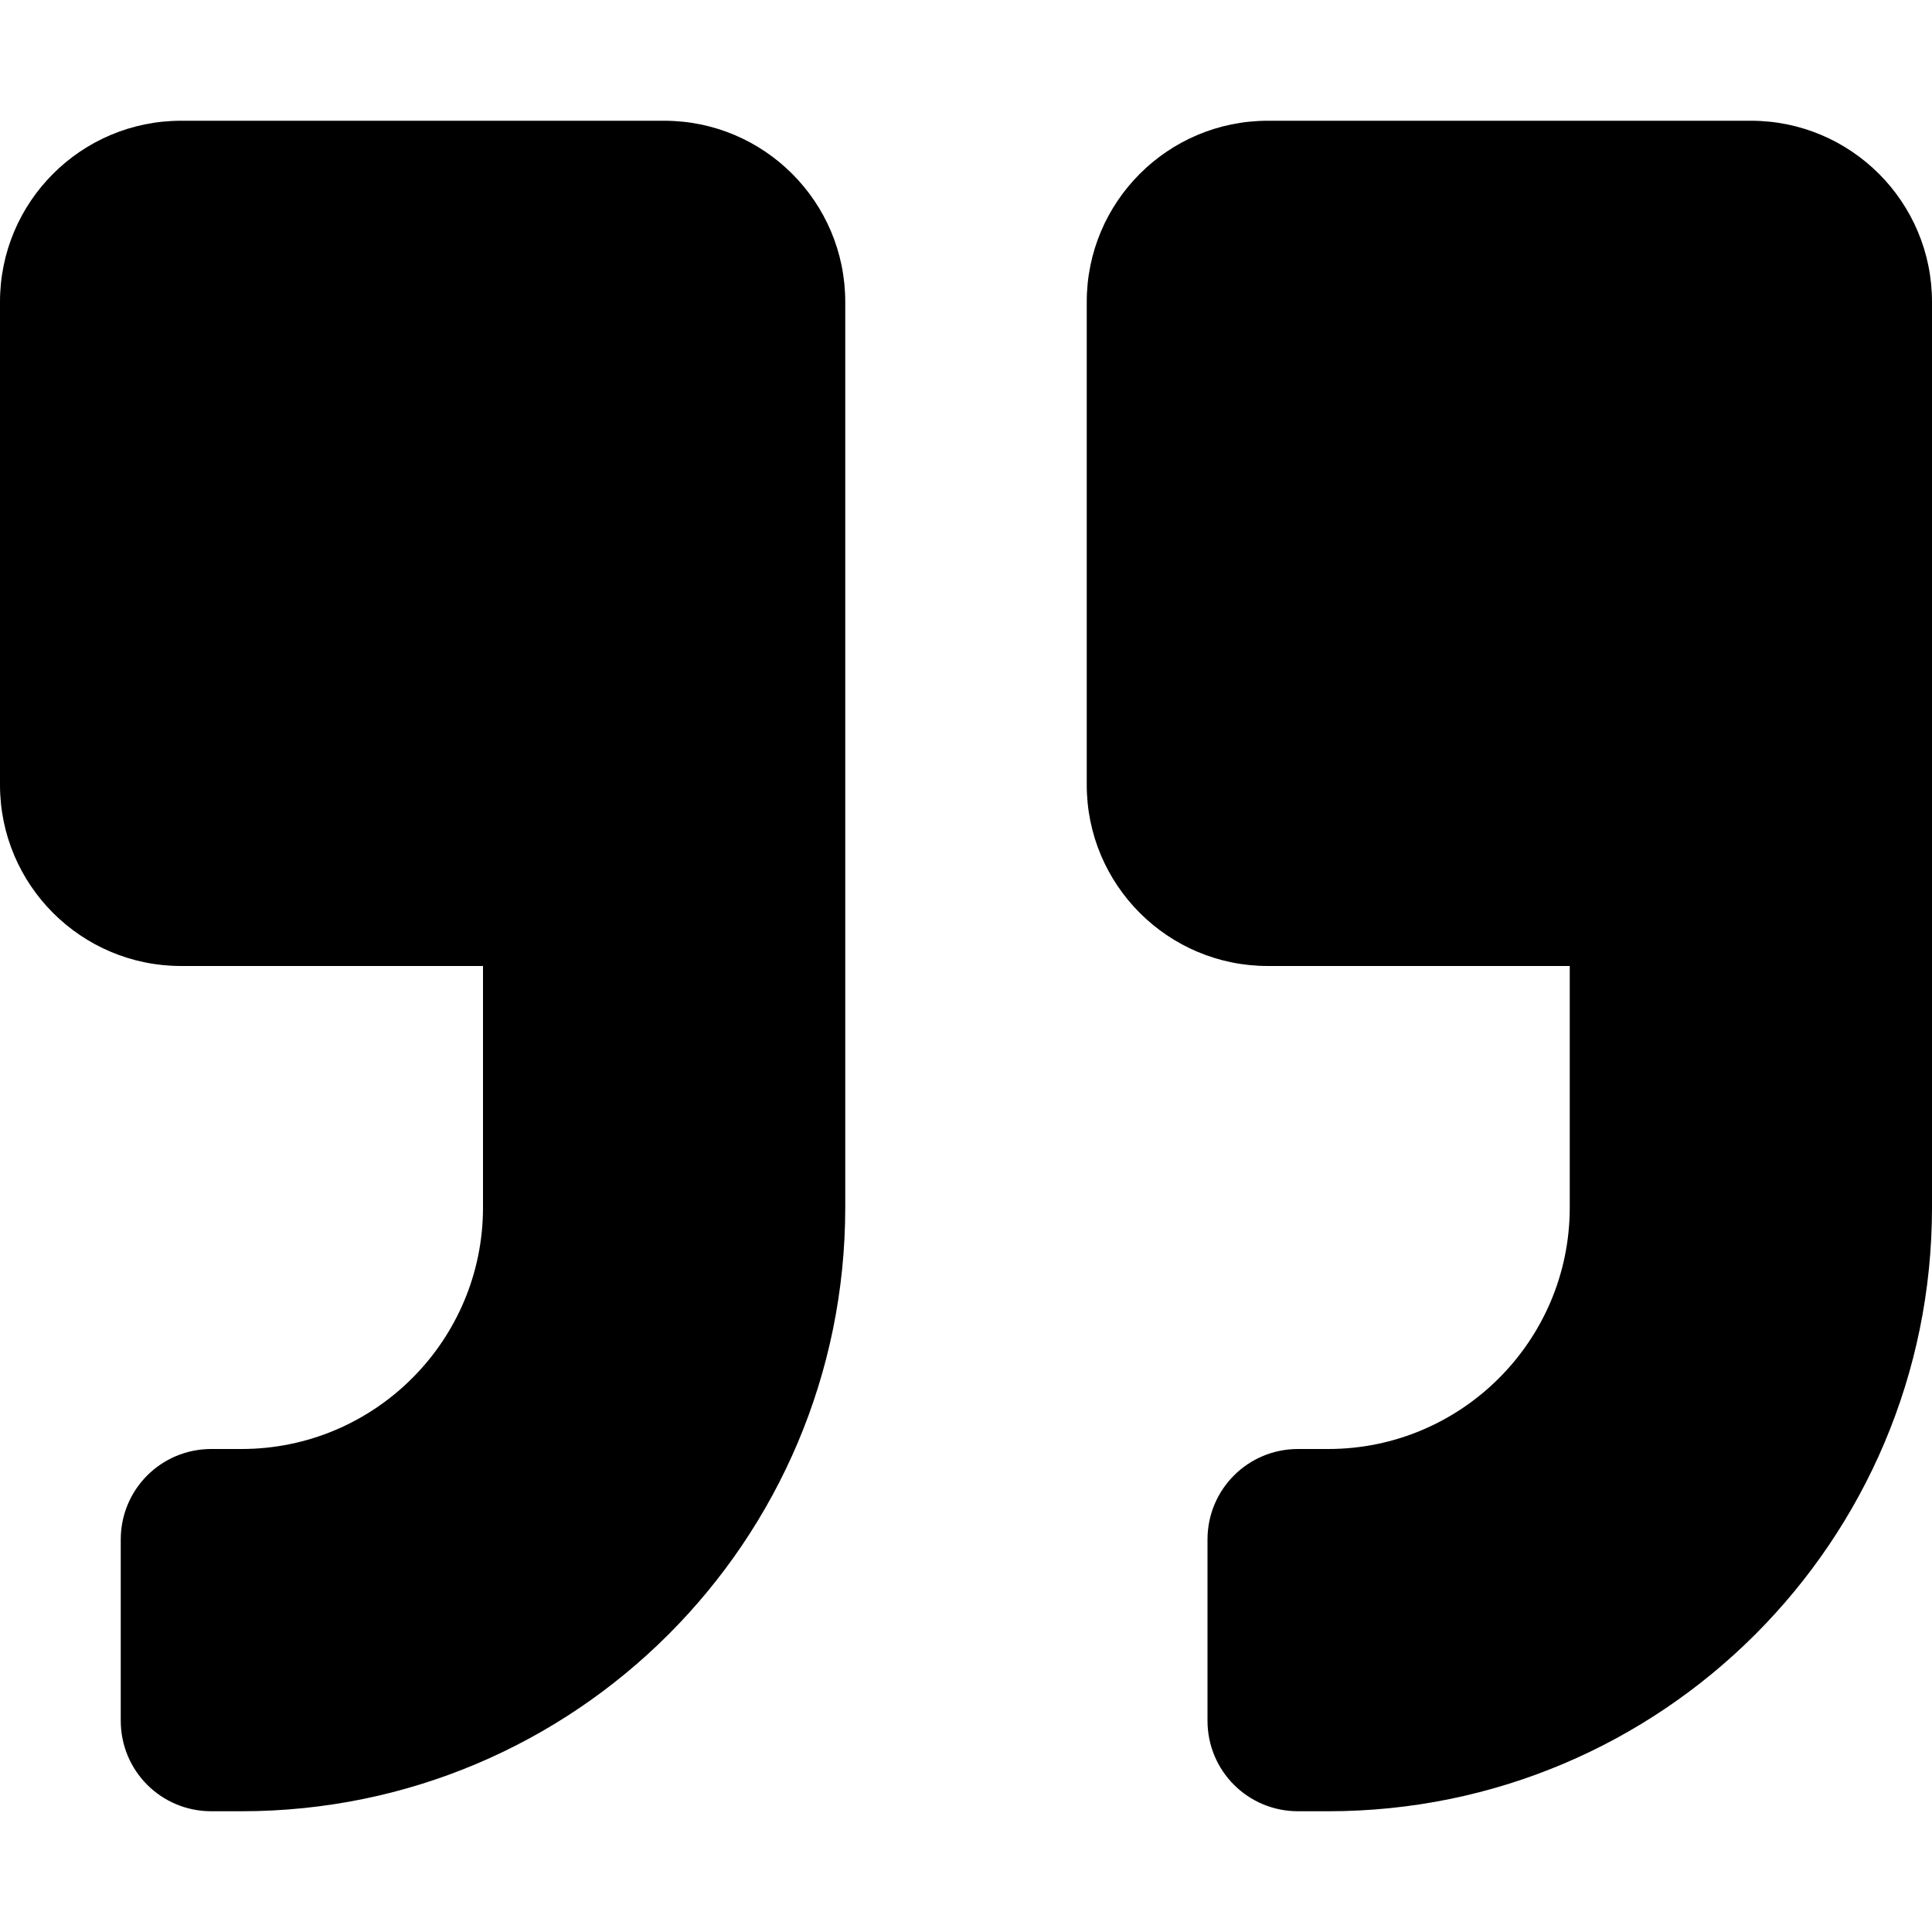
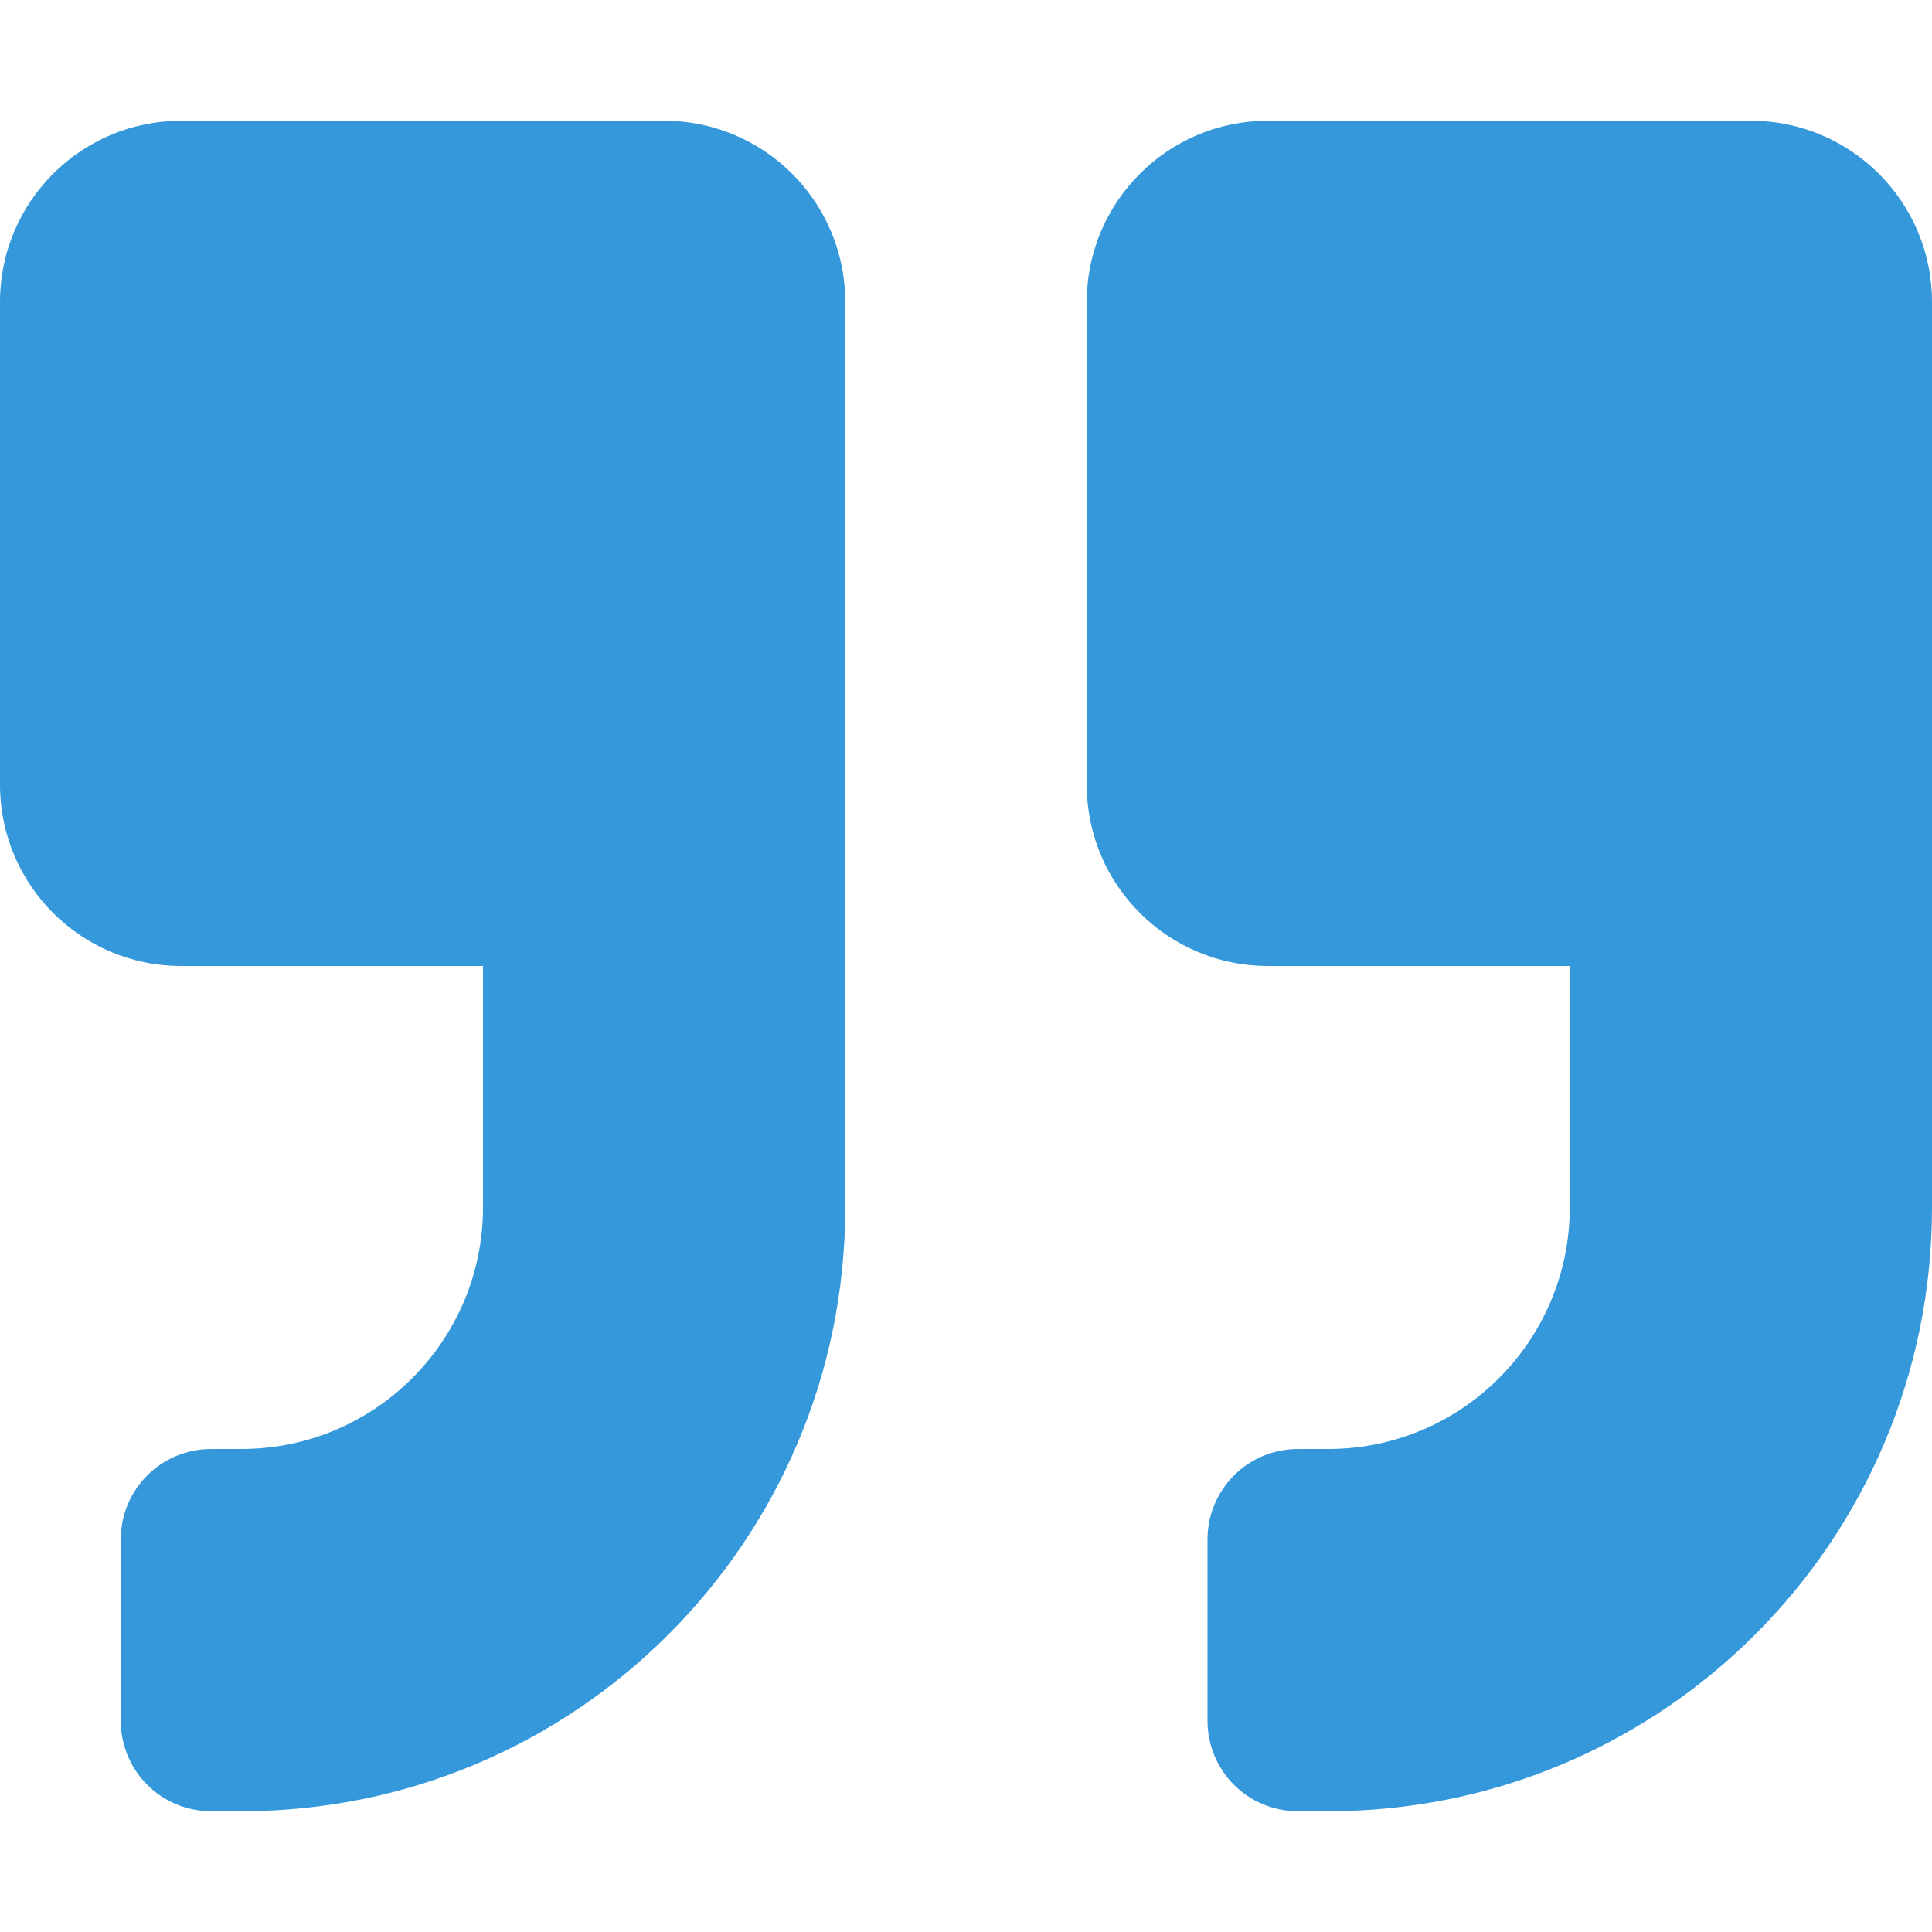
<svg xmlns="http://www.w3.org/2000/svg" aria-hidden="true" focusable="false" data-prefix="fas" data-icon="quote-right" class="svg-inline--fa fa-quote-right fa-w-16" role="img" viewBox="0 0 512 512">
-   <path fill="currentColor" d="M464 32H336c-26.5 0-48 21.5-48 48v128c0 26.5 21.5 48 48 48h80v64c0 35.3-28.7 64-64 64h-8c-13.3 0-24 10.7-24 24v48c0 13.3 10.7 24 24 24h8c88.4 0 160-71.6 160-160V80c0-26.5-21.5-48-48-48zm-288 0H48C21.5 32 0 53.5 0 80v128c0 26.5 21.5 48 48 48h80v64c0 35.3-28.7 64-64 64h-8c-13.3 0-24 10.7-24 24v48c0 13.3 10.7 24 24 24h8c88.4 0 160-71.6 160-160V80c0-26.5-21.5-48-48-48z" />
+   <path fill="#3498DB" d="M464 32H336c-26.5 0-48 21.5-48 48v128c0 26.5 21.5 48 48 48h80v64c0 35.3-28.7 64-64 64h-8c-13.3 0-24 10.7-24 24v48c0 13.3 10.7 24 24 24h8c88.4 0 160-71.6 160-160V80c0-26.5-21.5-48-48-48zm-288 0H48C21.5 32 0 53.5 0 80v128c0 26.5 21.5 48 48 48h80v64c0 35.3-28.7 64-64 64h-8c-13.3 0-24 10.7-24 24v48c0 13.3 10.7 24 24 24h8c88.4 0 160-71.6 160-160V80c0-26.5-21.5-48-48-48z" />
</svg>
